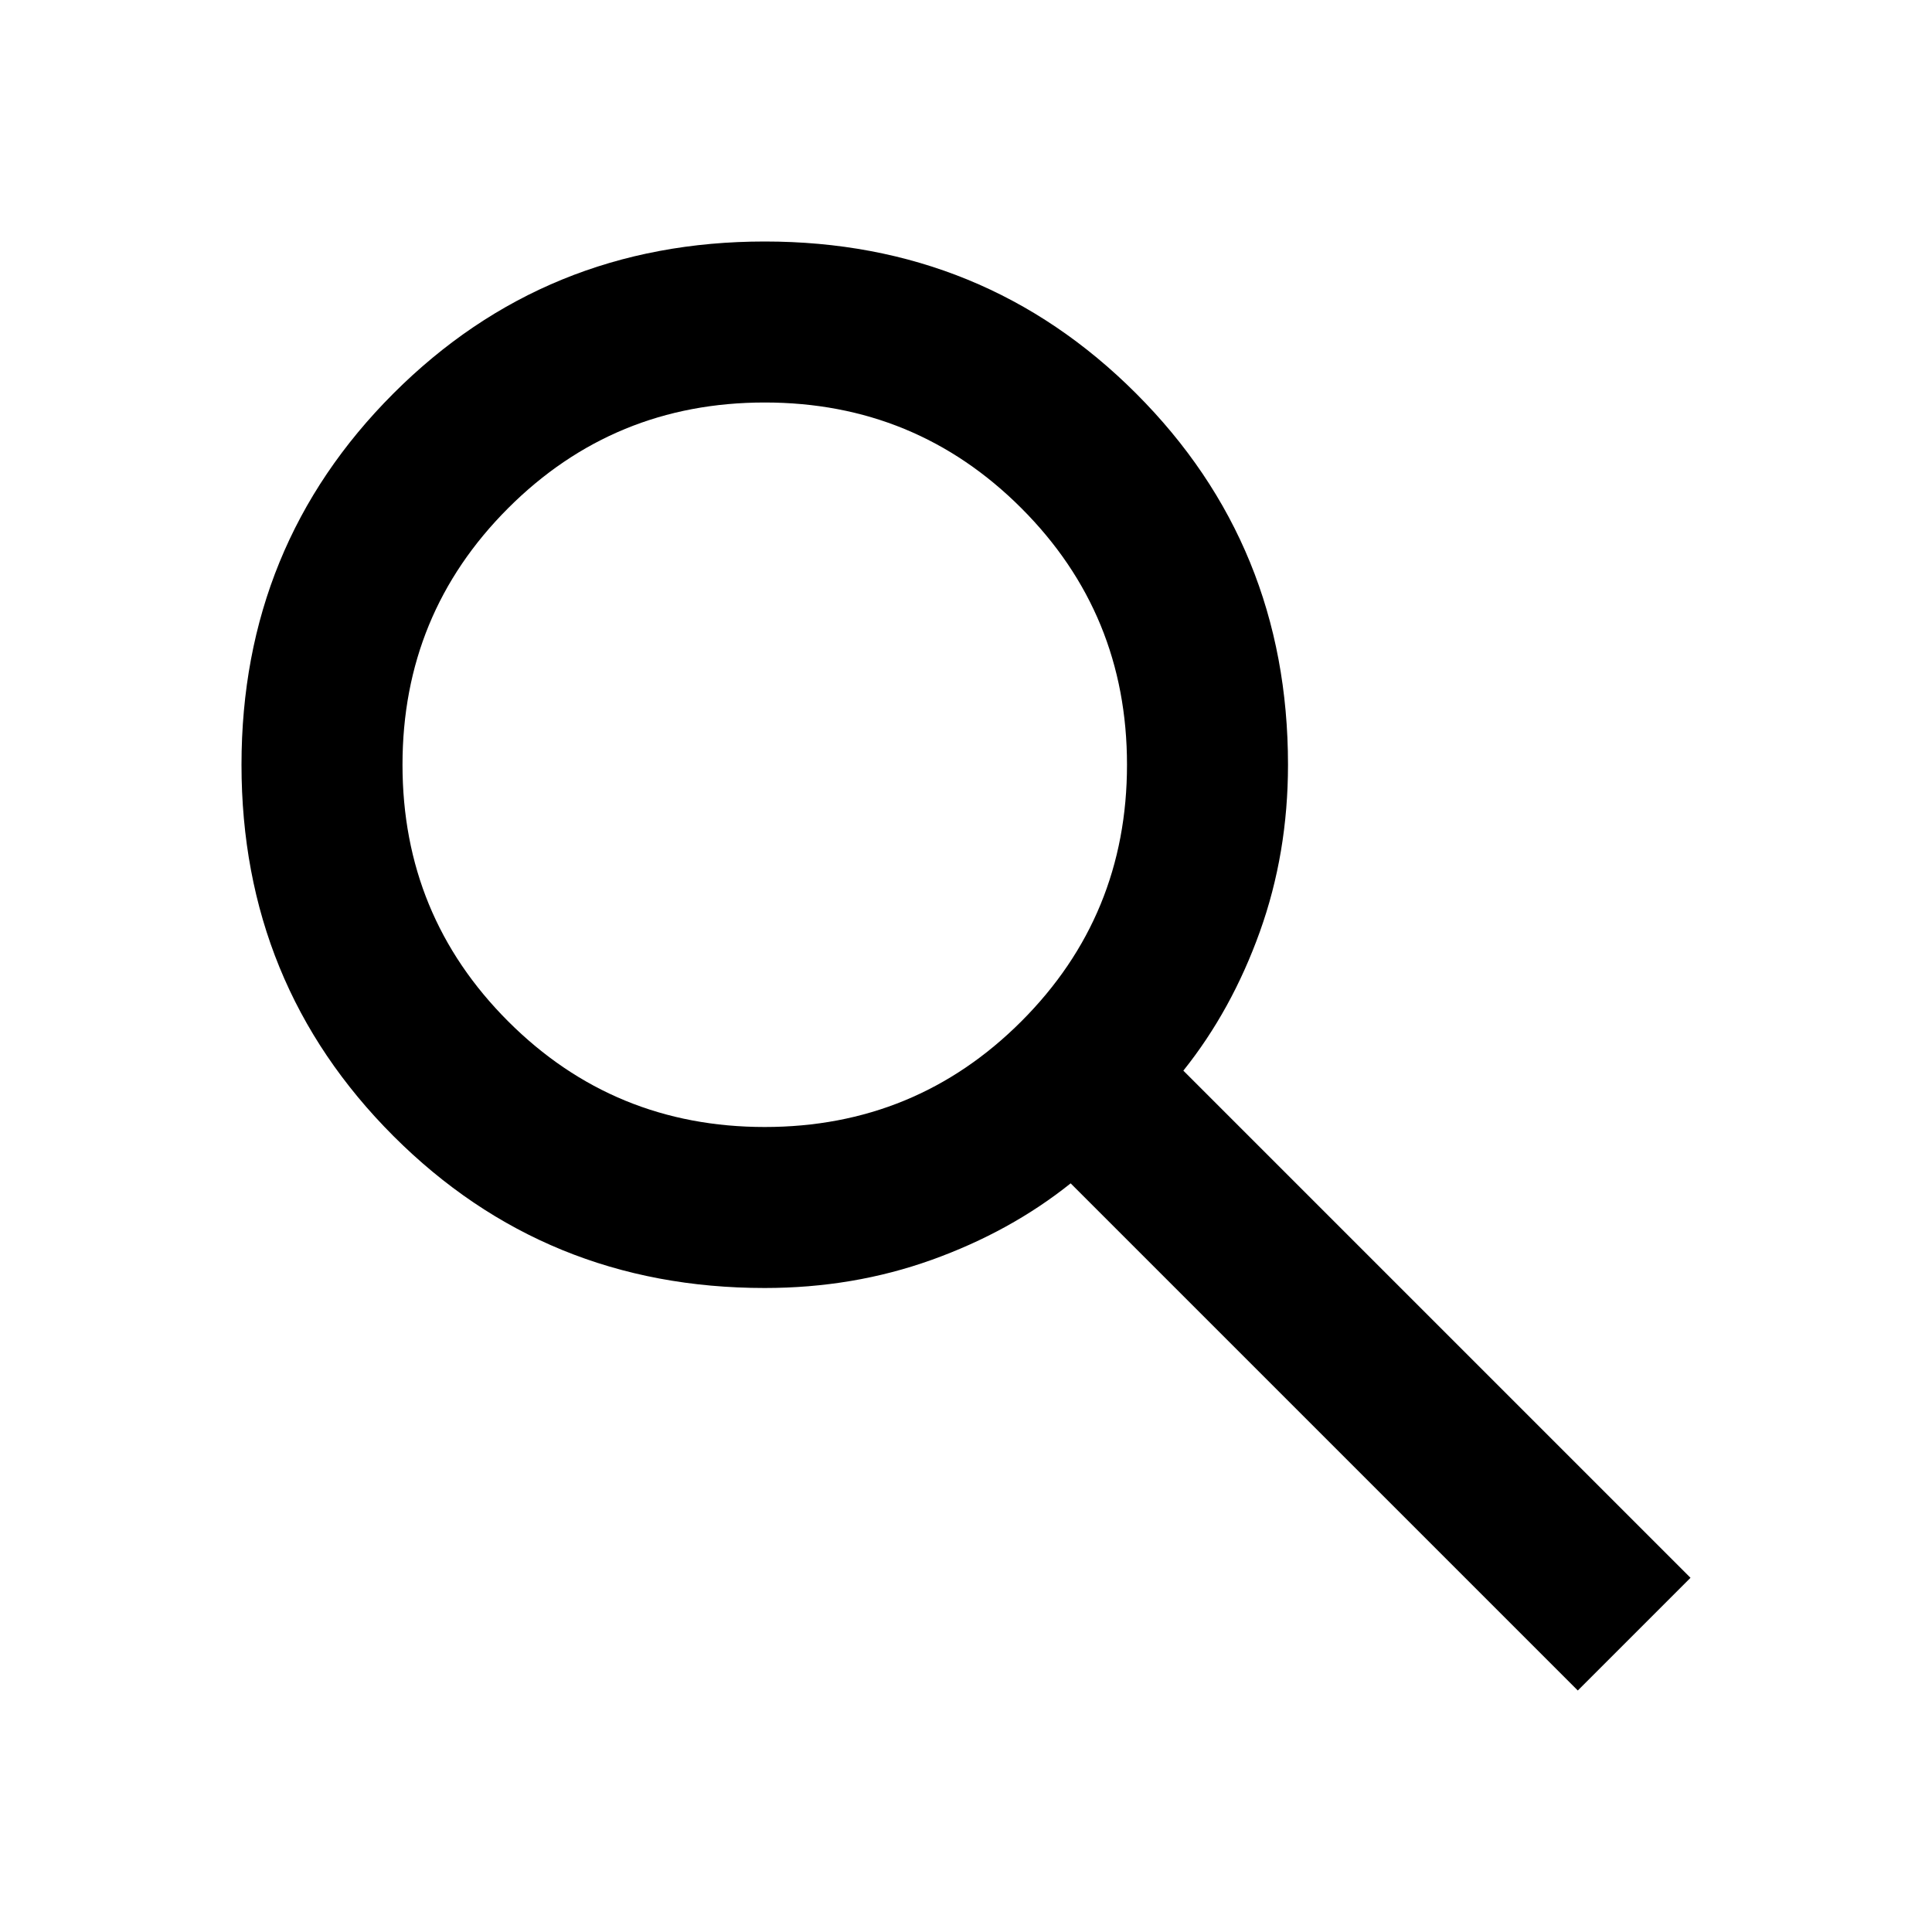
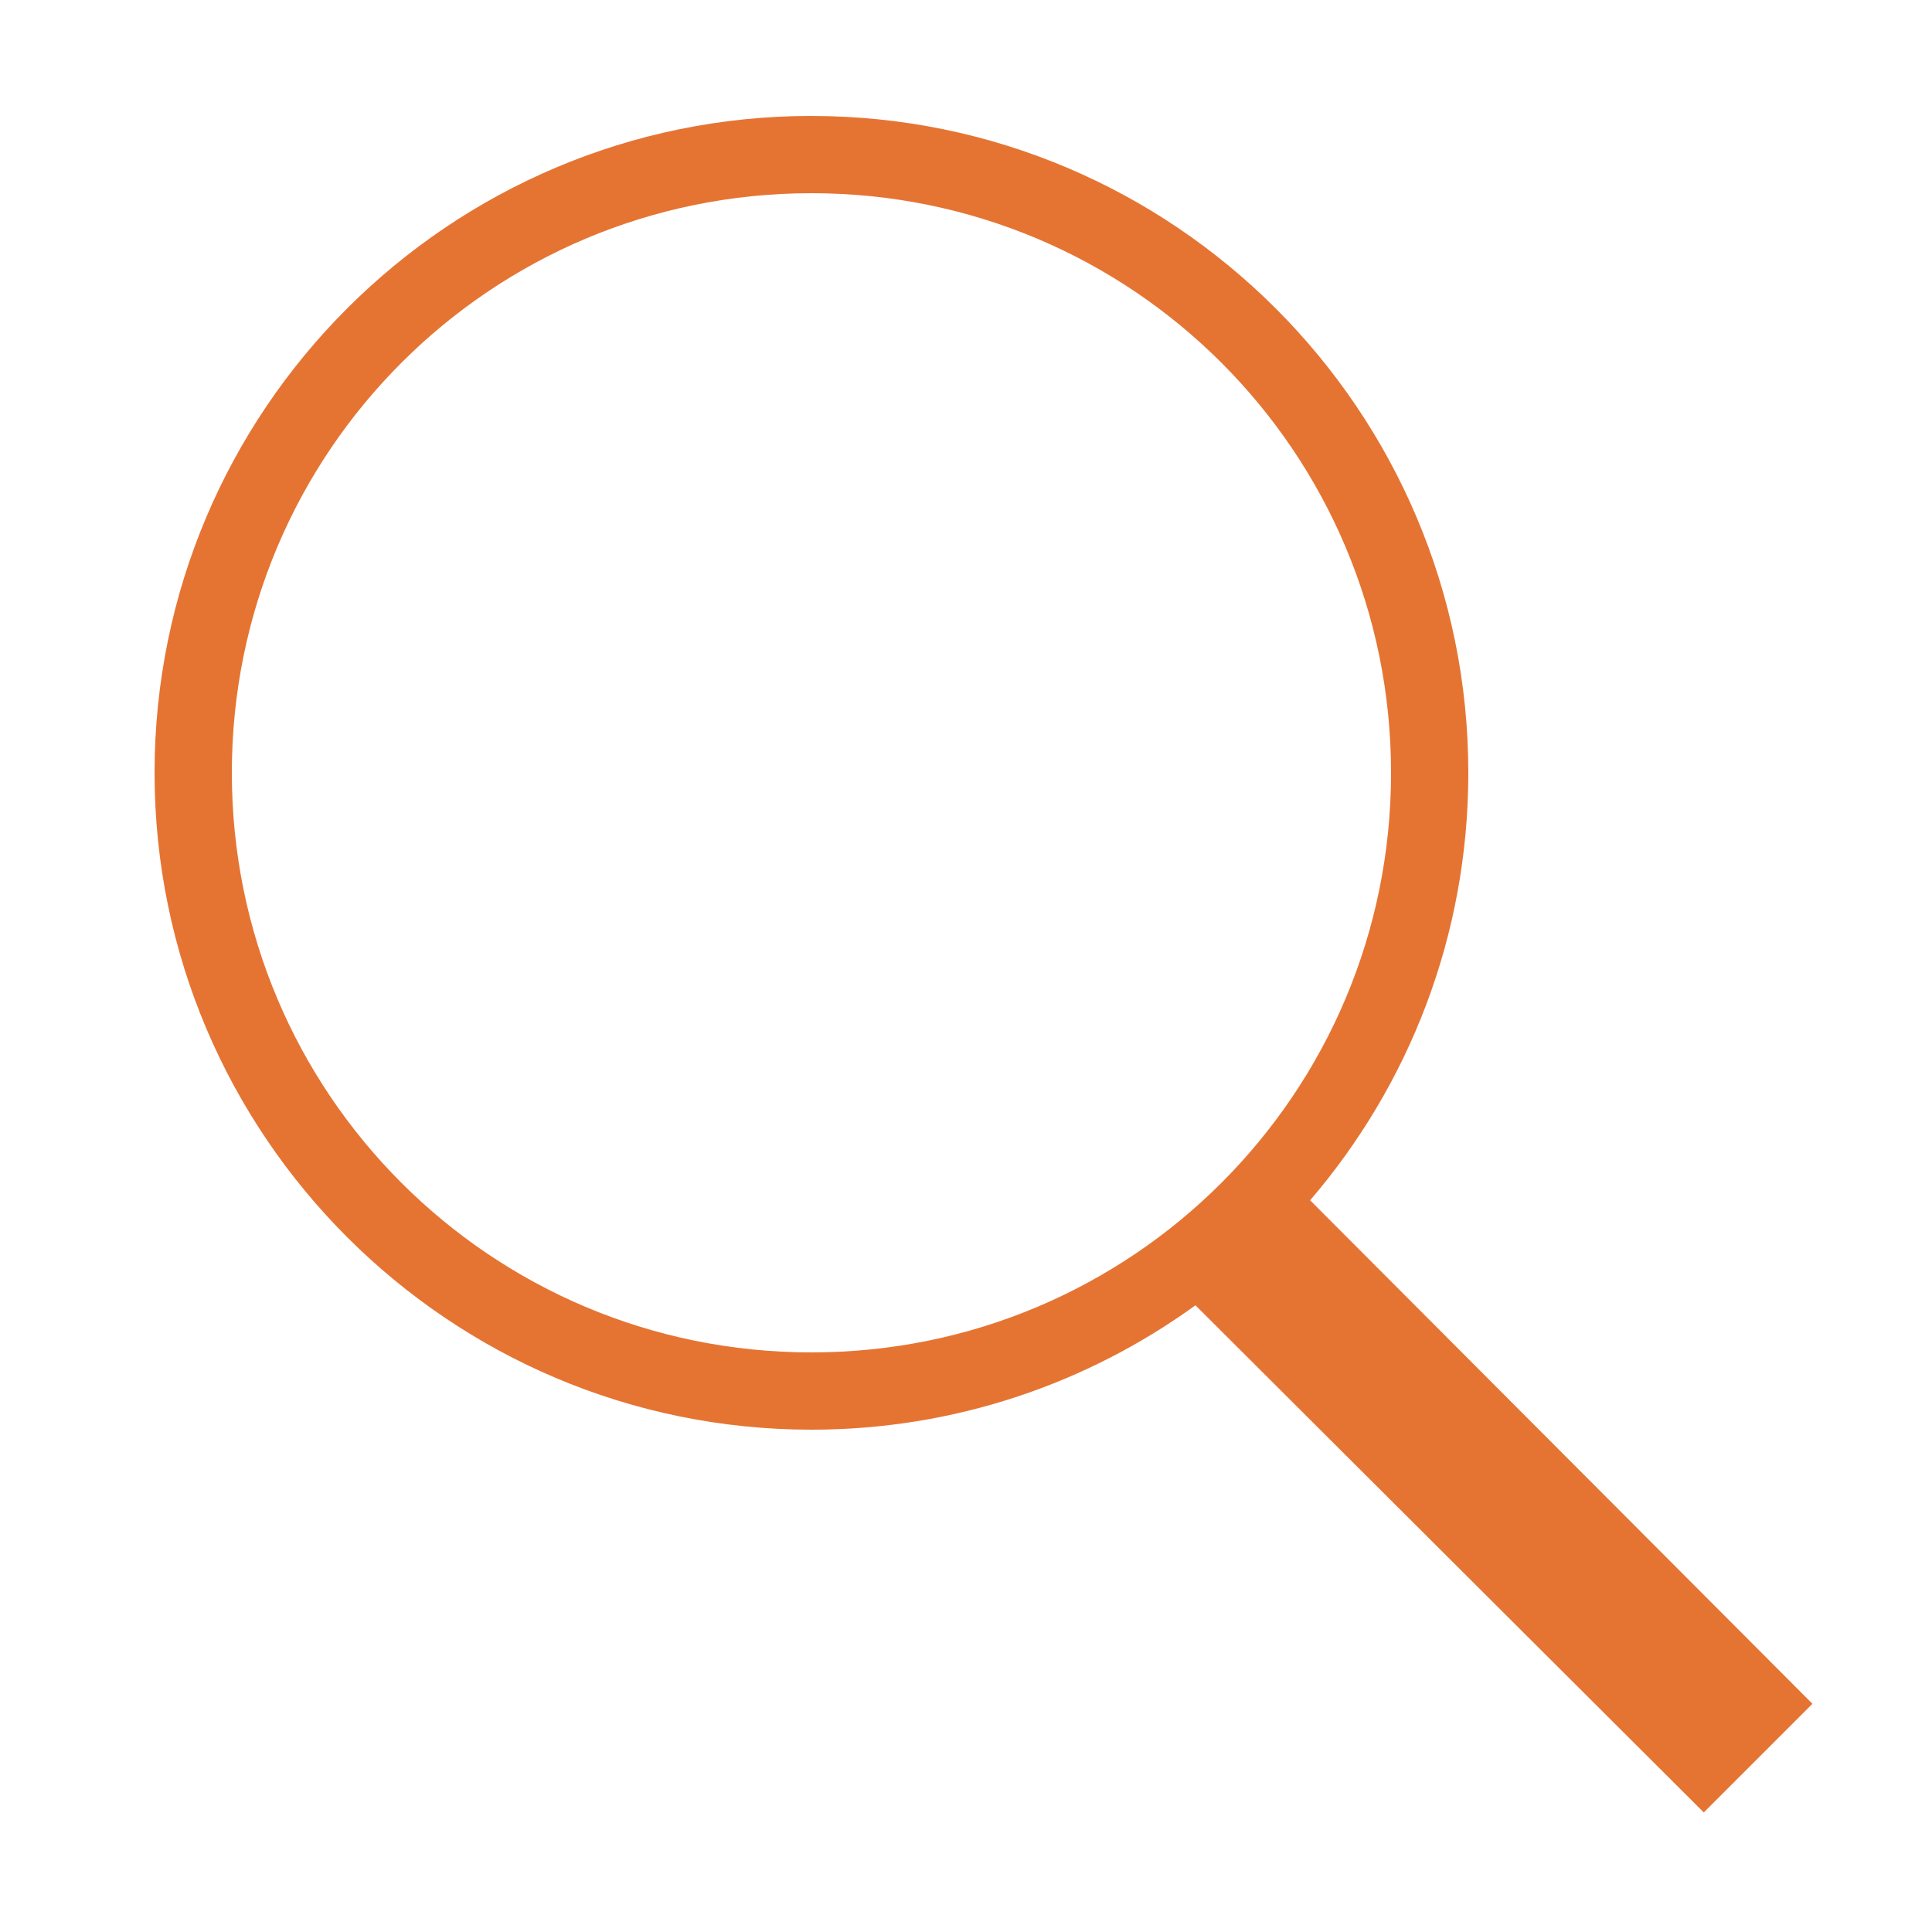
- <svg xmlns="http://www.w3.org/2000/svg" height="24" viewBox="0 -960 960 960" width="24">
-   <path d="M784-120 532-372q-30 24-69 38t-83 14q-109 0-184.5-75.5T120-580q0-109 75.5-184.5T380-840q109 0 184.5 75.5T640-580q0 44-14 83t-38 69l252 252-56 56ZM380-400q75 0 127.5-52.5T560-580q0-75-52.5-127.5T380-760q-75 0-127.5 52.5T200-580q0 75 52.5 127.5T380-400Z" />
+ <svg xmlns="http://www.w3.org/2000/svg" viewBox="0,0,256,256" width="50px" height="50px">
+   <g fill-opacity="0.804" fill="#df5302" fill-rule="nonzero" stroke="none" stroke-width="1" stroke-linecap="butt" stroke-linejoin="miter" stroke-miterlimit="10" stroke-dasharray="" stroke-dashoffset="0" font-family="none" font-weight="none" font-size="none" text-anchor="none" style="mix-blend-mode: normal">
+     <g transform="scale(5.12,5.12)">
+       <path d="M21,3c-9.379,0 -17,7.621 -17,17c0,9.379 7.621,17 17,17c3.711,0 7.141,-1.195 9.938,-3.219l13.156,13.125l2.812,-2.812l-13,-13.031c2.555,-2.977 4.094,-6.84 4.094,-11.062c0,-9.379 -7.621,-17 -17,-17zM21,5c8.297,0 15,6.703 15,15c0,8.297 -6.703,15 -15,15c-8.297,0 -15,-6.703 -15,-15c0,-8.297 6.703,-15 15,-15z" />
+     </g>
+   </g>
</svg>
